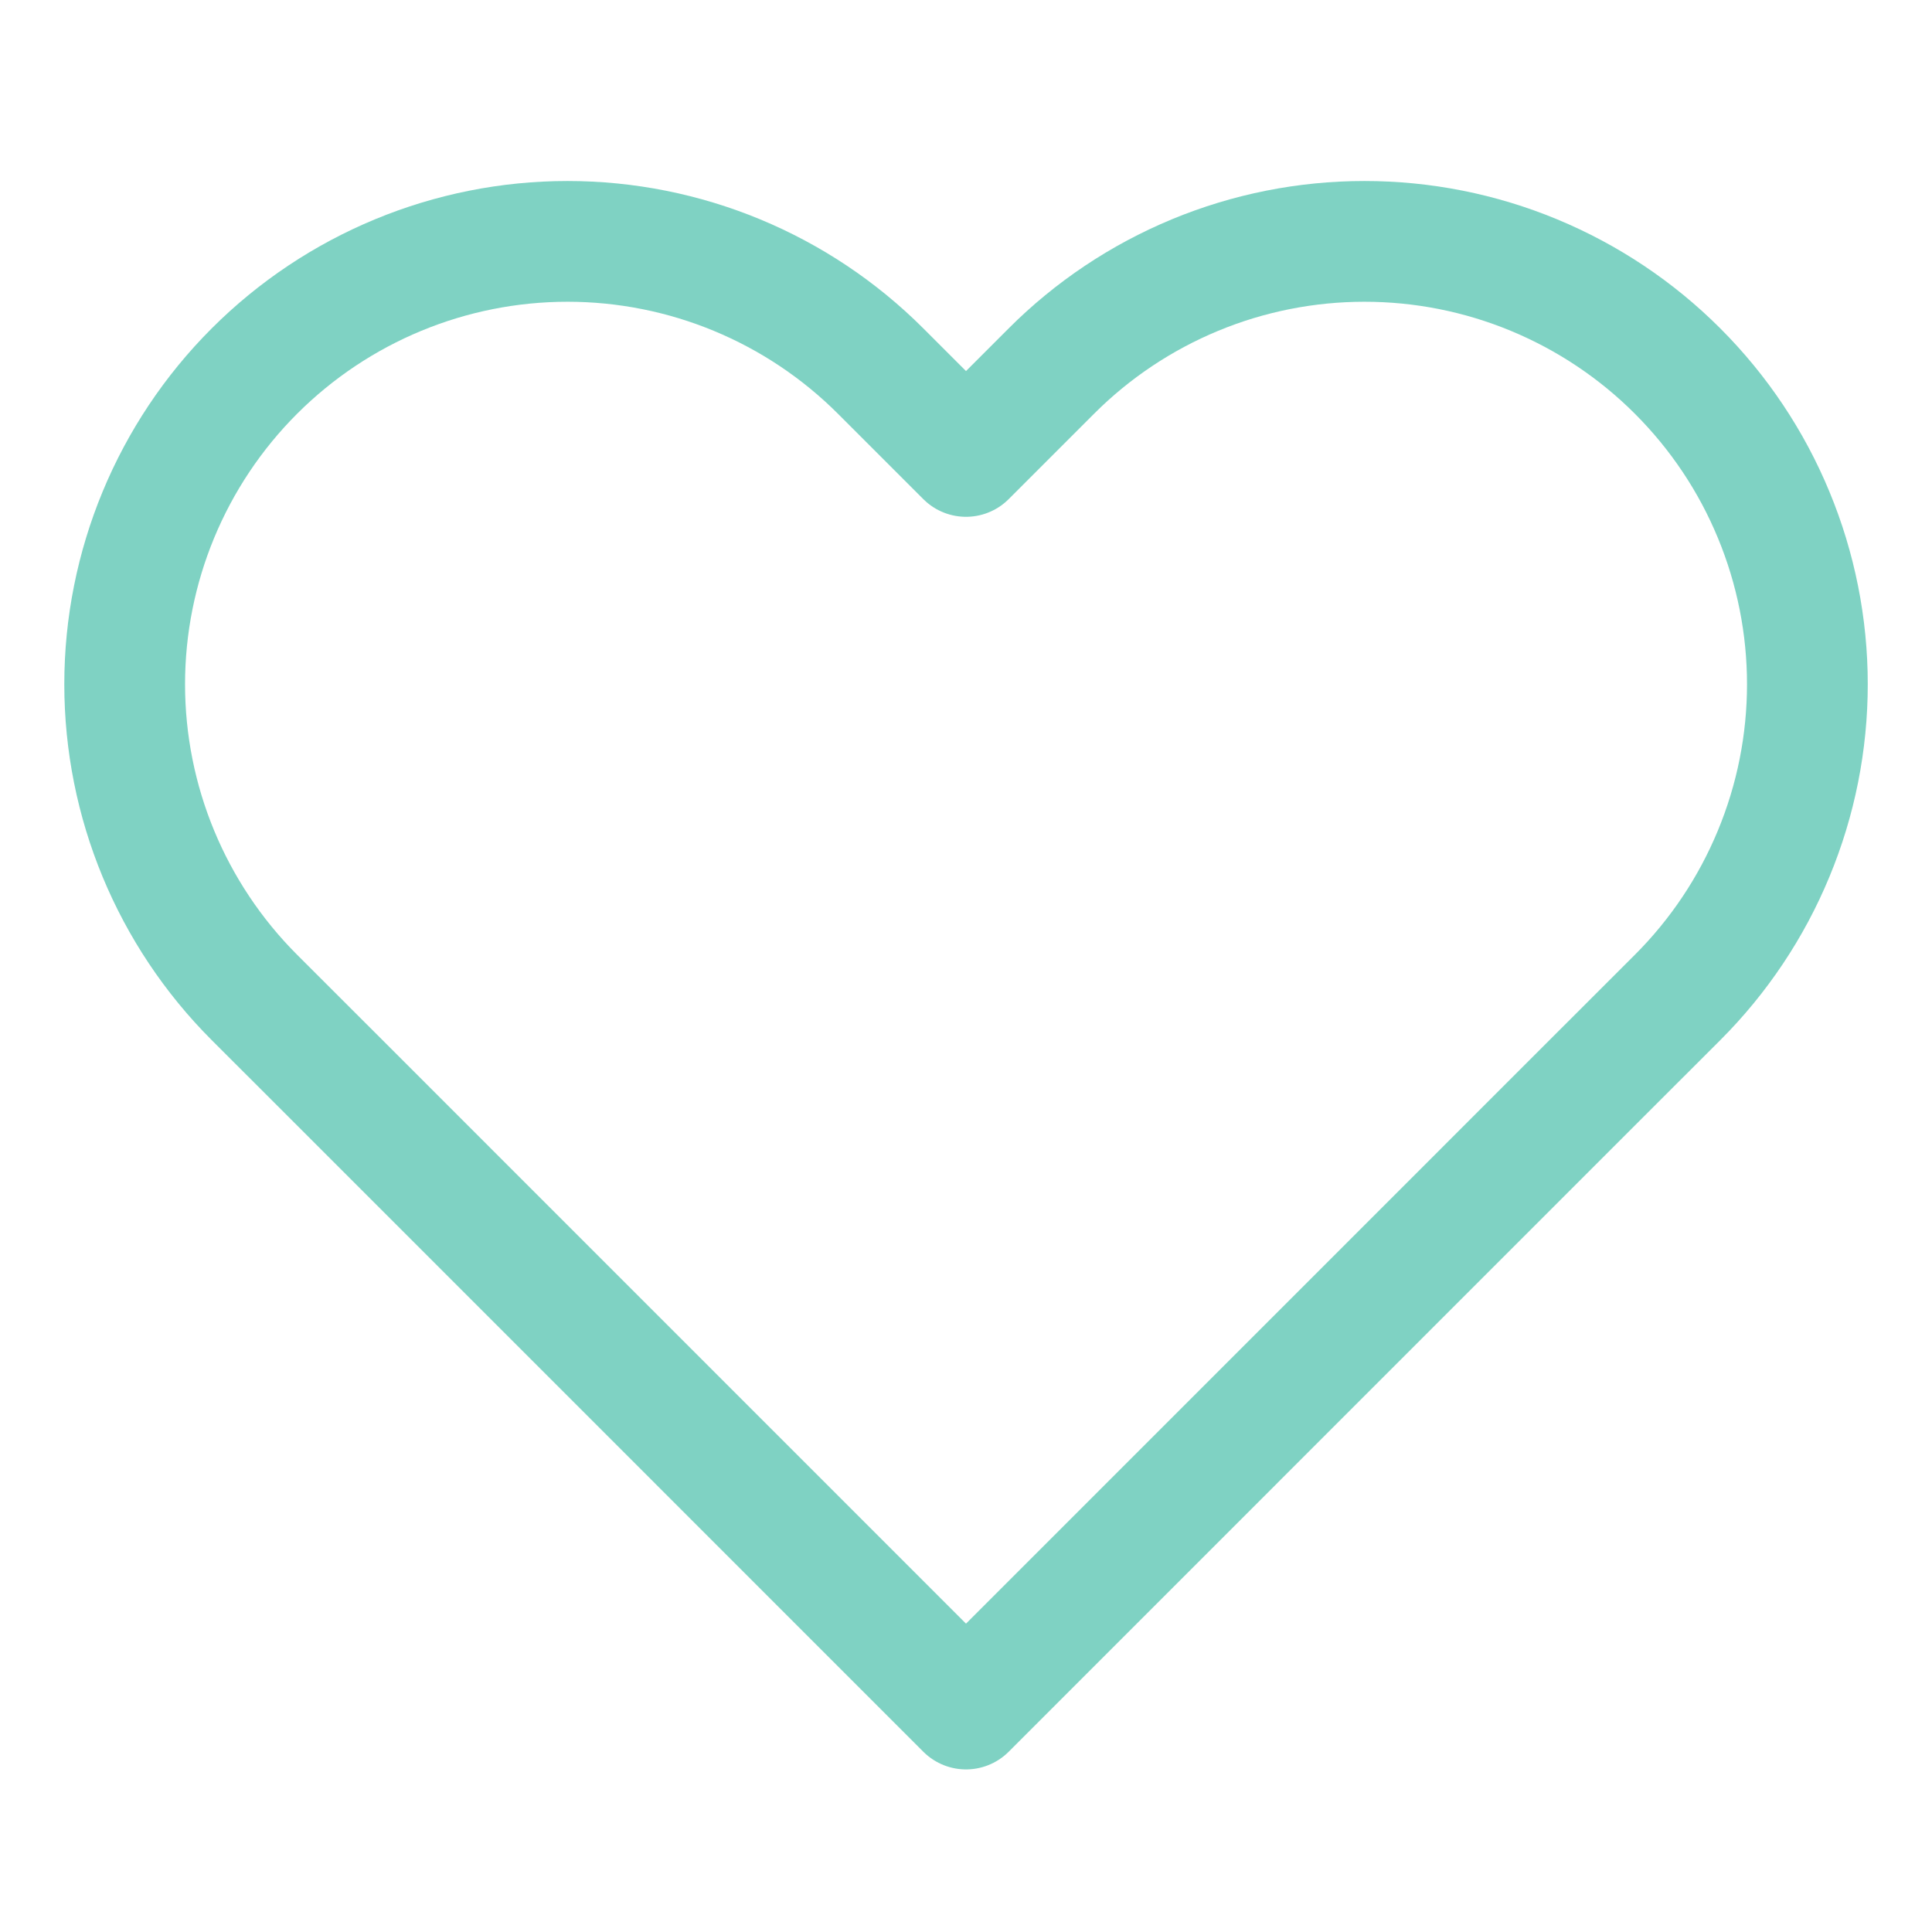
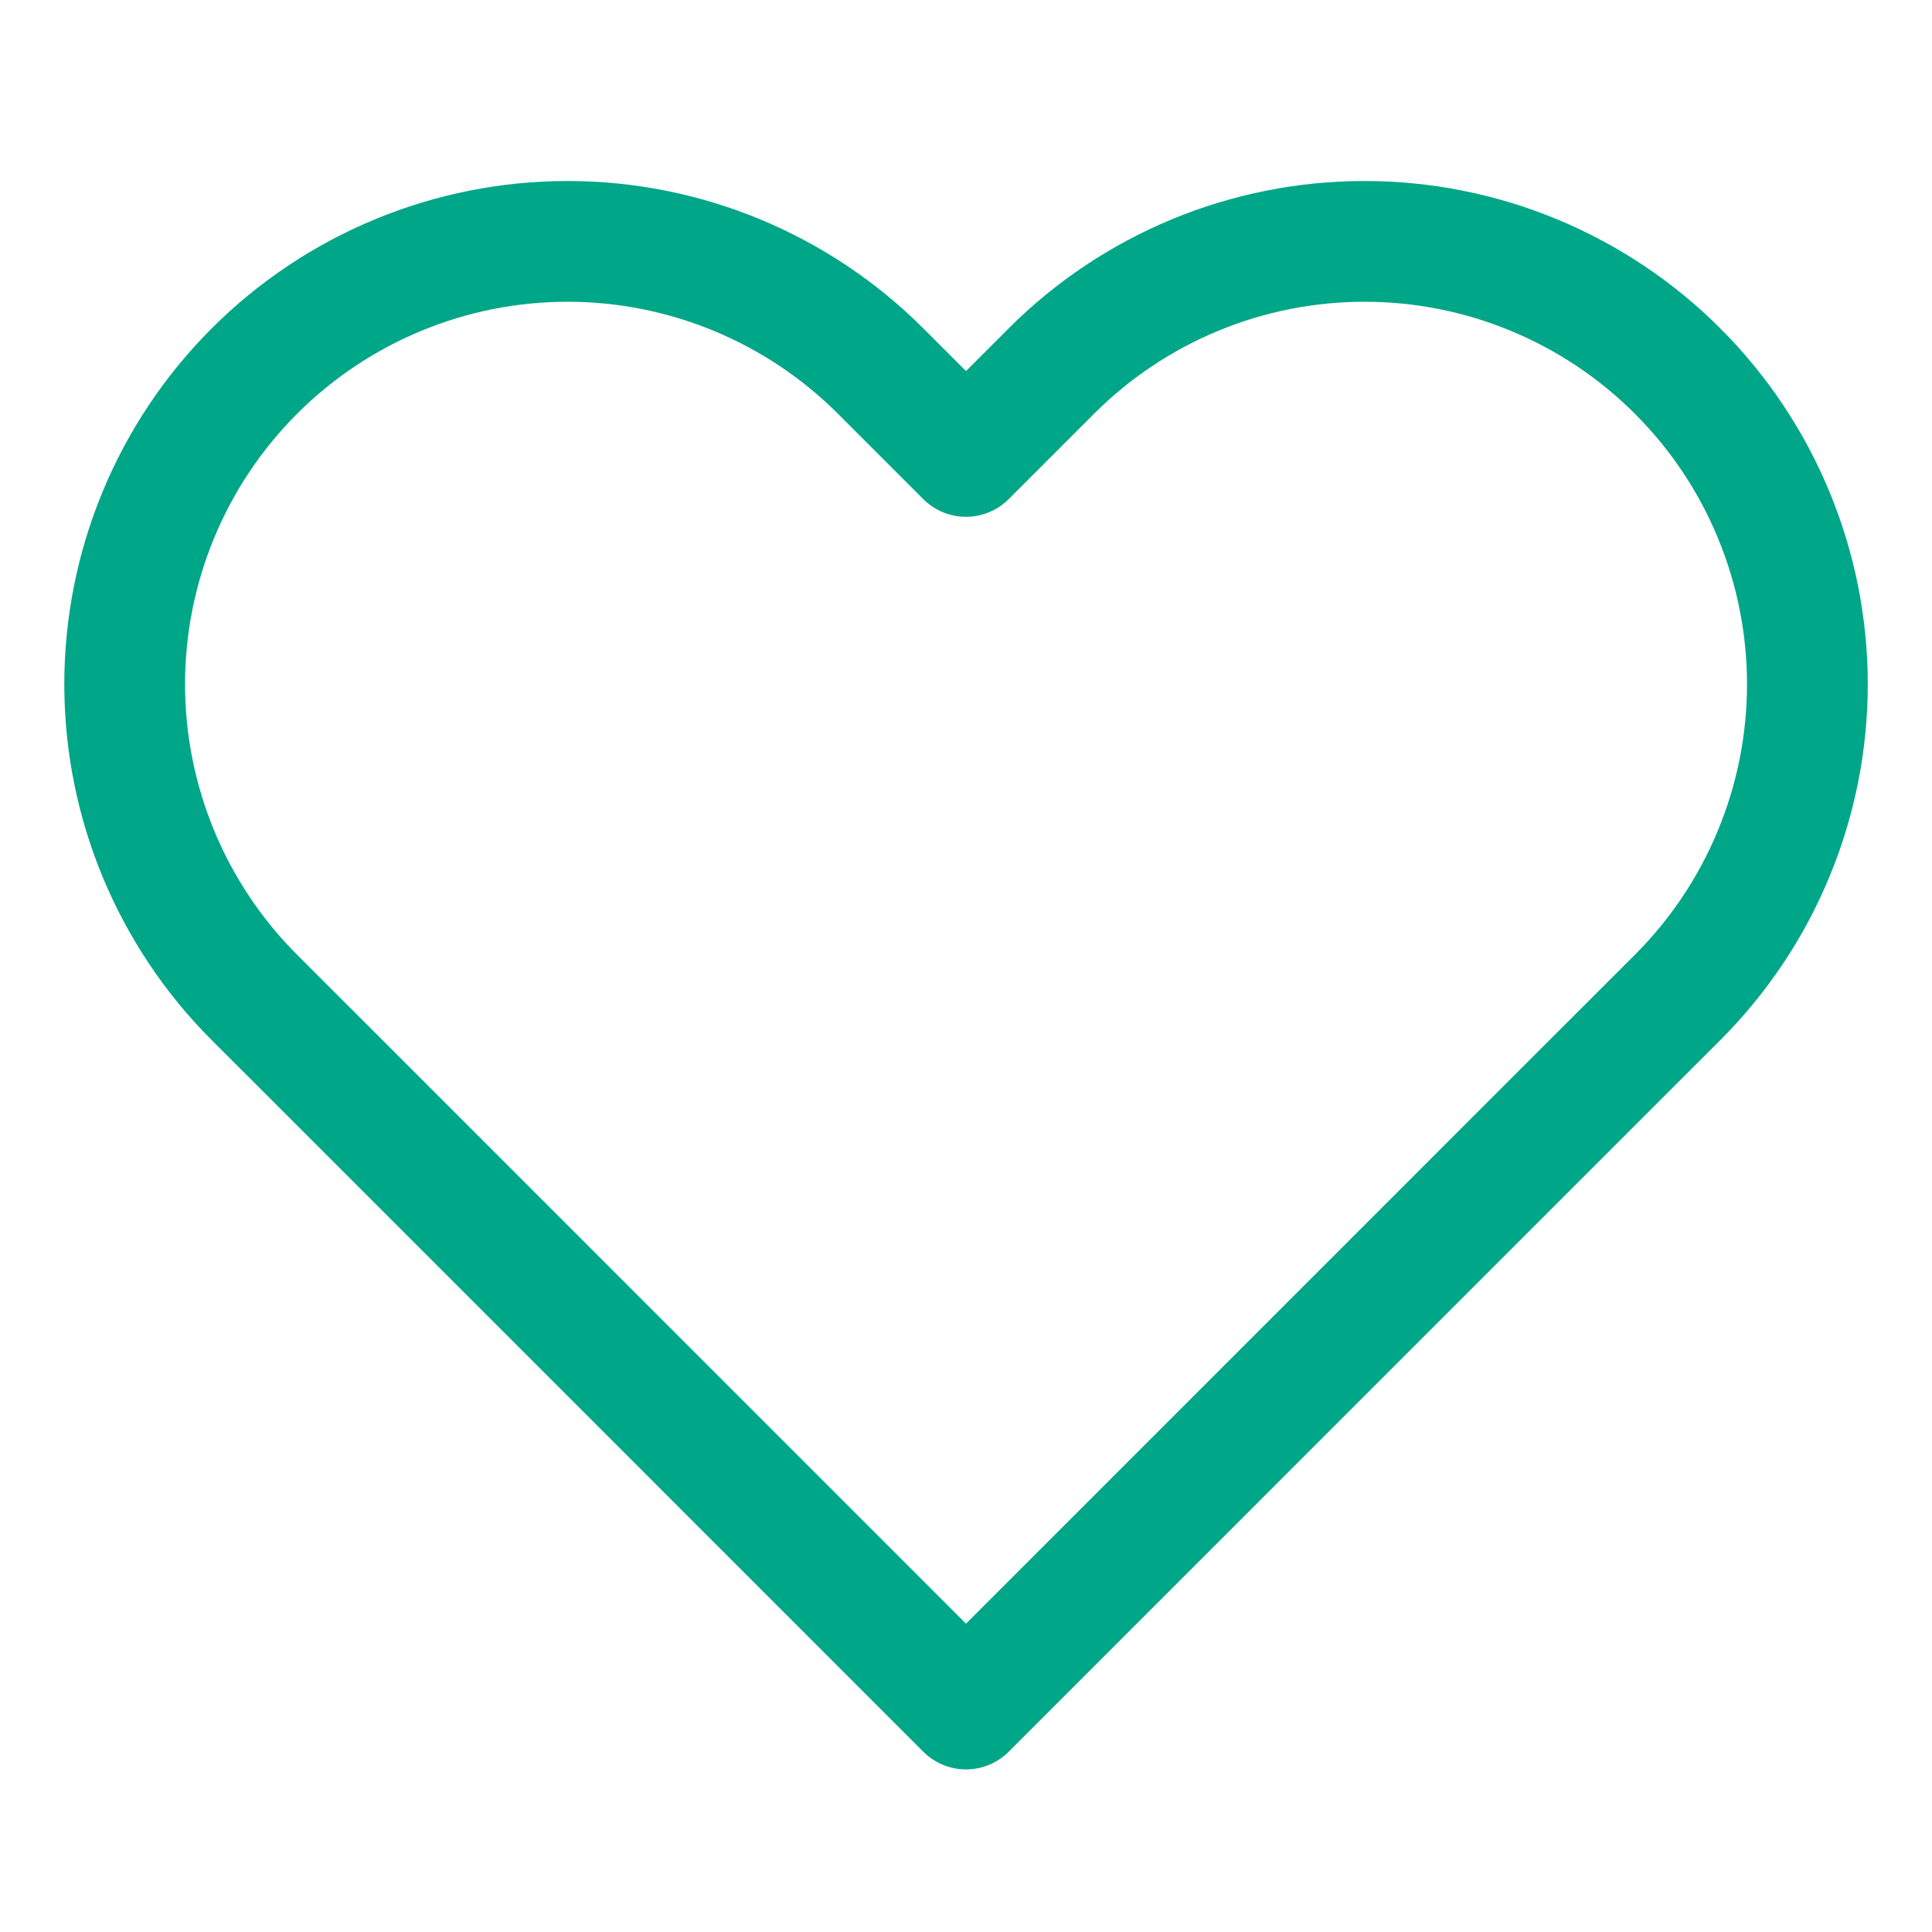
<svg xmlns="http://www.w3.org/2000/svg" width="32" height="32" viewBox="0 0 32 32" fill="none">
-   <g opacity="0.5">
-     <path d="M27.787 6.147C27.106 5.465 26.297 4.925 25.407 4.556C24.517 4.187 23.563 3.998 22.6 3.998C21.637 3.998 20.683 4.187 19.793 4.556C18.903 4.925 18.094 5.465 17.413 6.147L16 7.56L14.587 6.147C13.211 4.771 11.345 3.998 9.4 3.998C7.455 3.998 5.589 4.771 4.213 6.147C2.838 7.522 2.065 9.388 2.065 11.333C2.065 13.279 2.838 15.144 4.213 16.52L5.627 17.933L16 28.307L26.373 17.933L27.787 16.52C28.468 15.839 29.009 15.03 29.377 14.14C29.746 13.251 29.936 12.297 29.936 11.333C29.936 10.37 29.746 9.416 29.377 8.526C29.009 7.636 28.468 6.828 27.787 6.147V6.147Z" stroke="#00A688" stroke-width="2" stroke-linecap="round" stroke-linejoin="round" />
-   </g>
+   <path d="M27.787 6.147C27.106 5.465 26.297 4.925 25.407 4.556C24.517 4.187 23.563 3.998 22.6 3.998C21.637 3.998 20.683 4.187 19.793 4.556C18.903 4.925 18.094 5.465 17.413 6.147L16 7.56L14.587 6.147C13.211 4.771 11.345 3.998 9.4 3.998C7.455 3.998 5.589 4.771 4.213 6.147C2.838 7.522 2.065 9.388 2.065 11.333C2.065 13.279 2.838 15.144 4.213 16.52L5.627 17.933L16 28.307L26.373 17.933L27.787 16.52C28.468 15.839 29.009 15.03 29.377 14.14C29.746 13.251 29.936 12.297 29.936 11.333C29.936 10.37 29.746 9.416 29.377 8.526C29.009 7.636 28.468 6.828 27.787 6.147V6.147Z" stroke="#00A688" stroke-width="2" stroke-linecap="round" stroke-linejoin="round" />
</svg>
